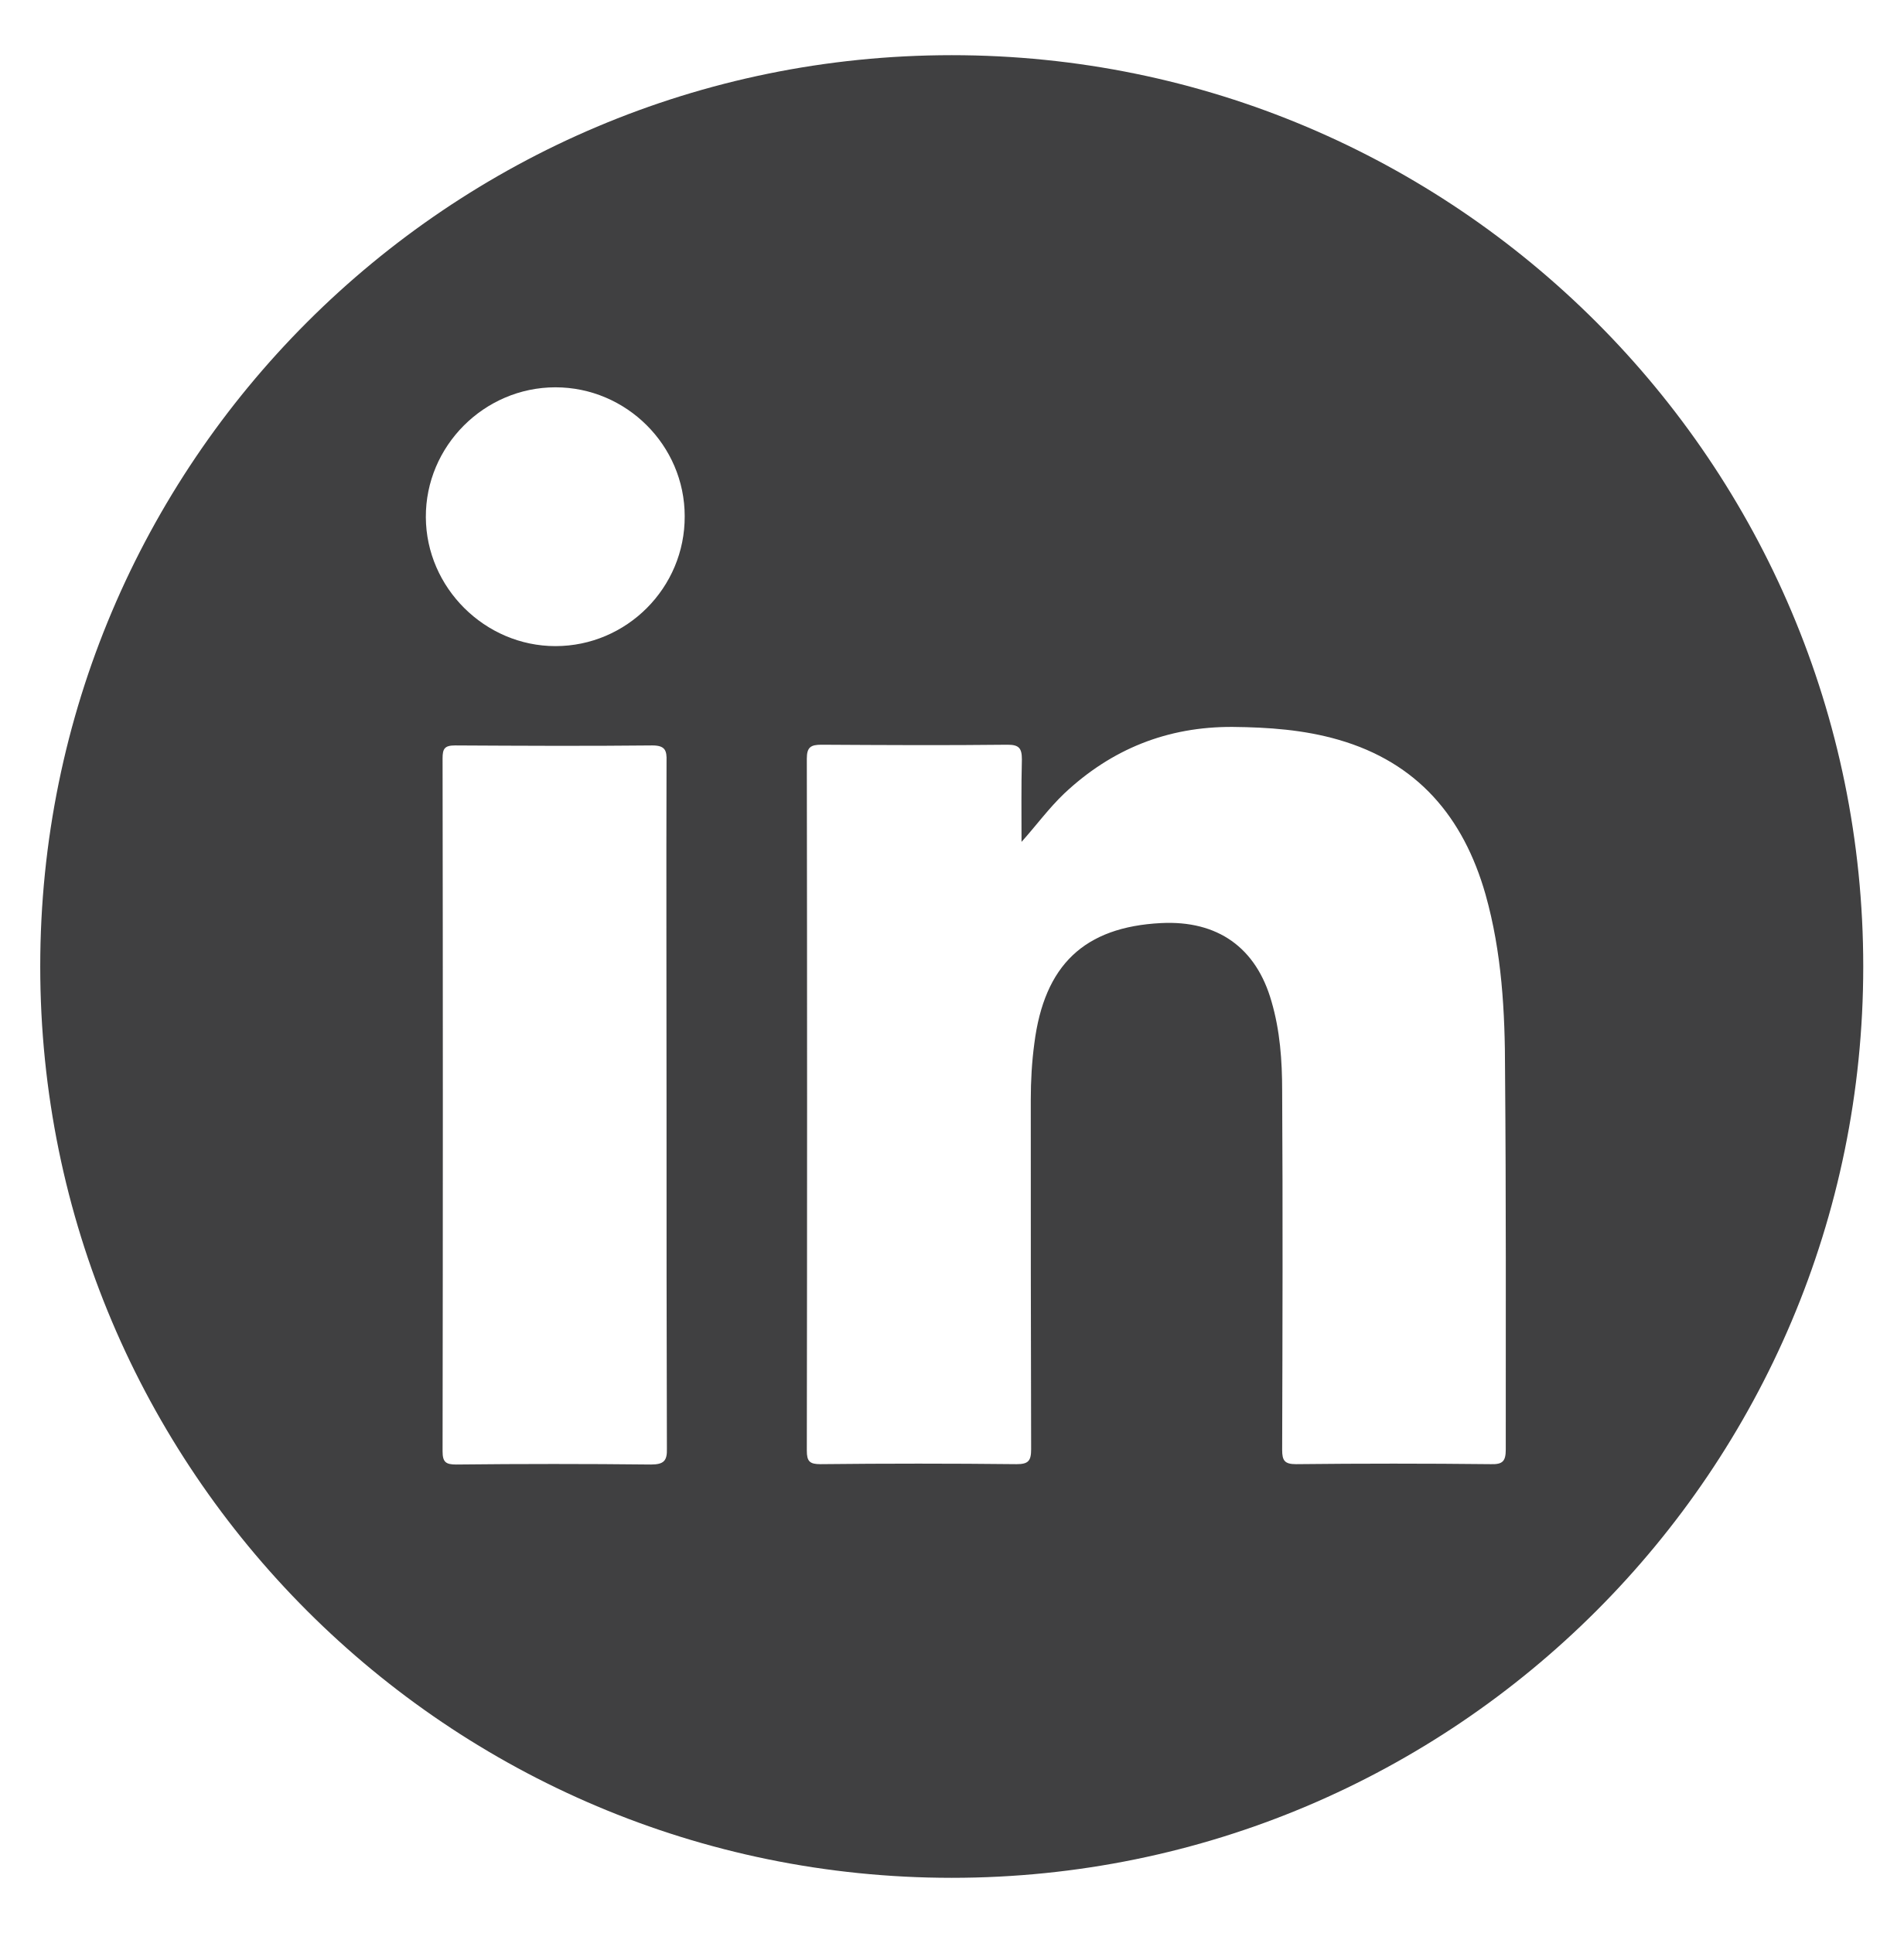
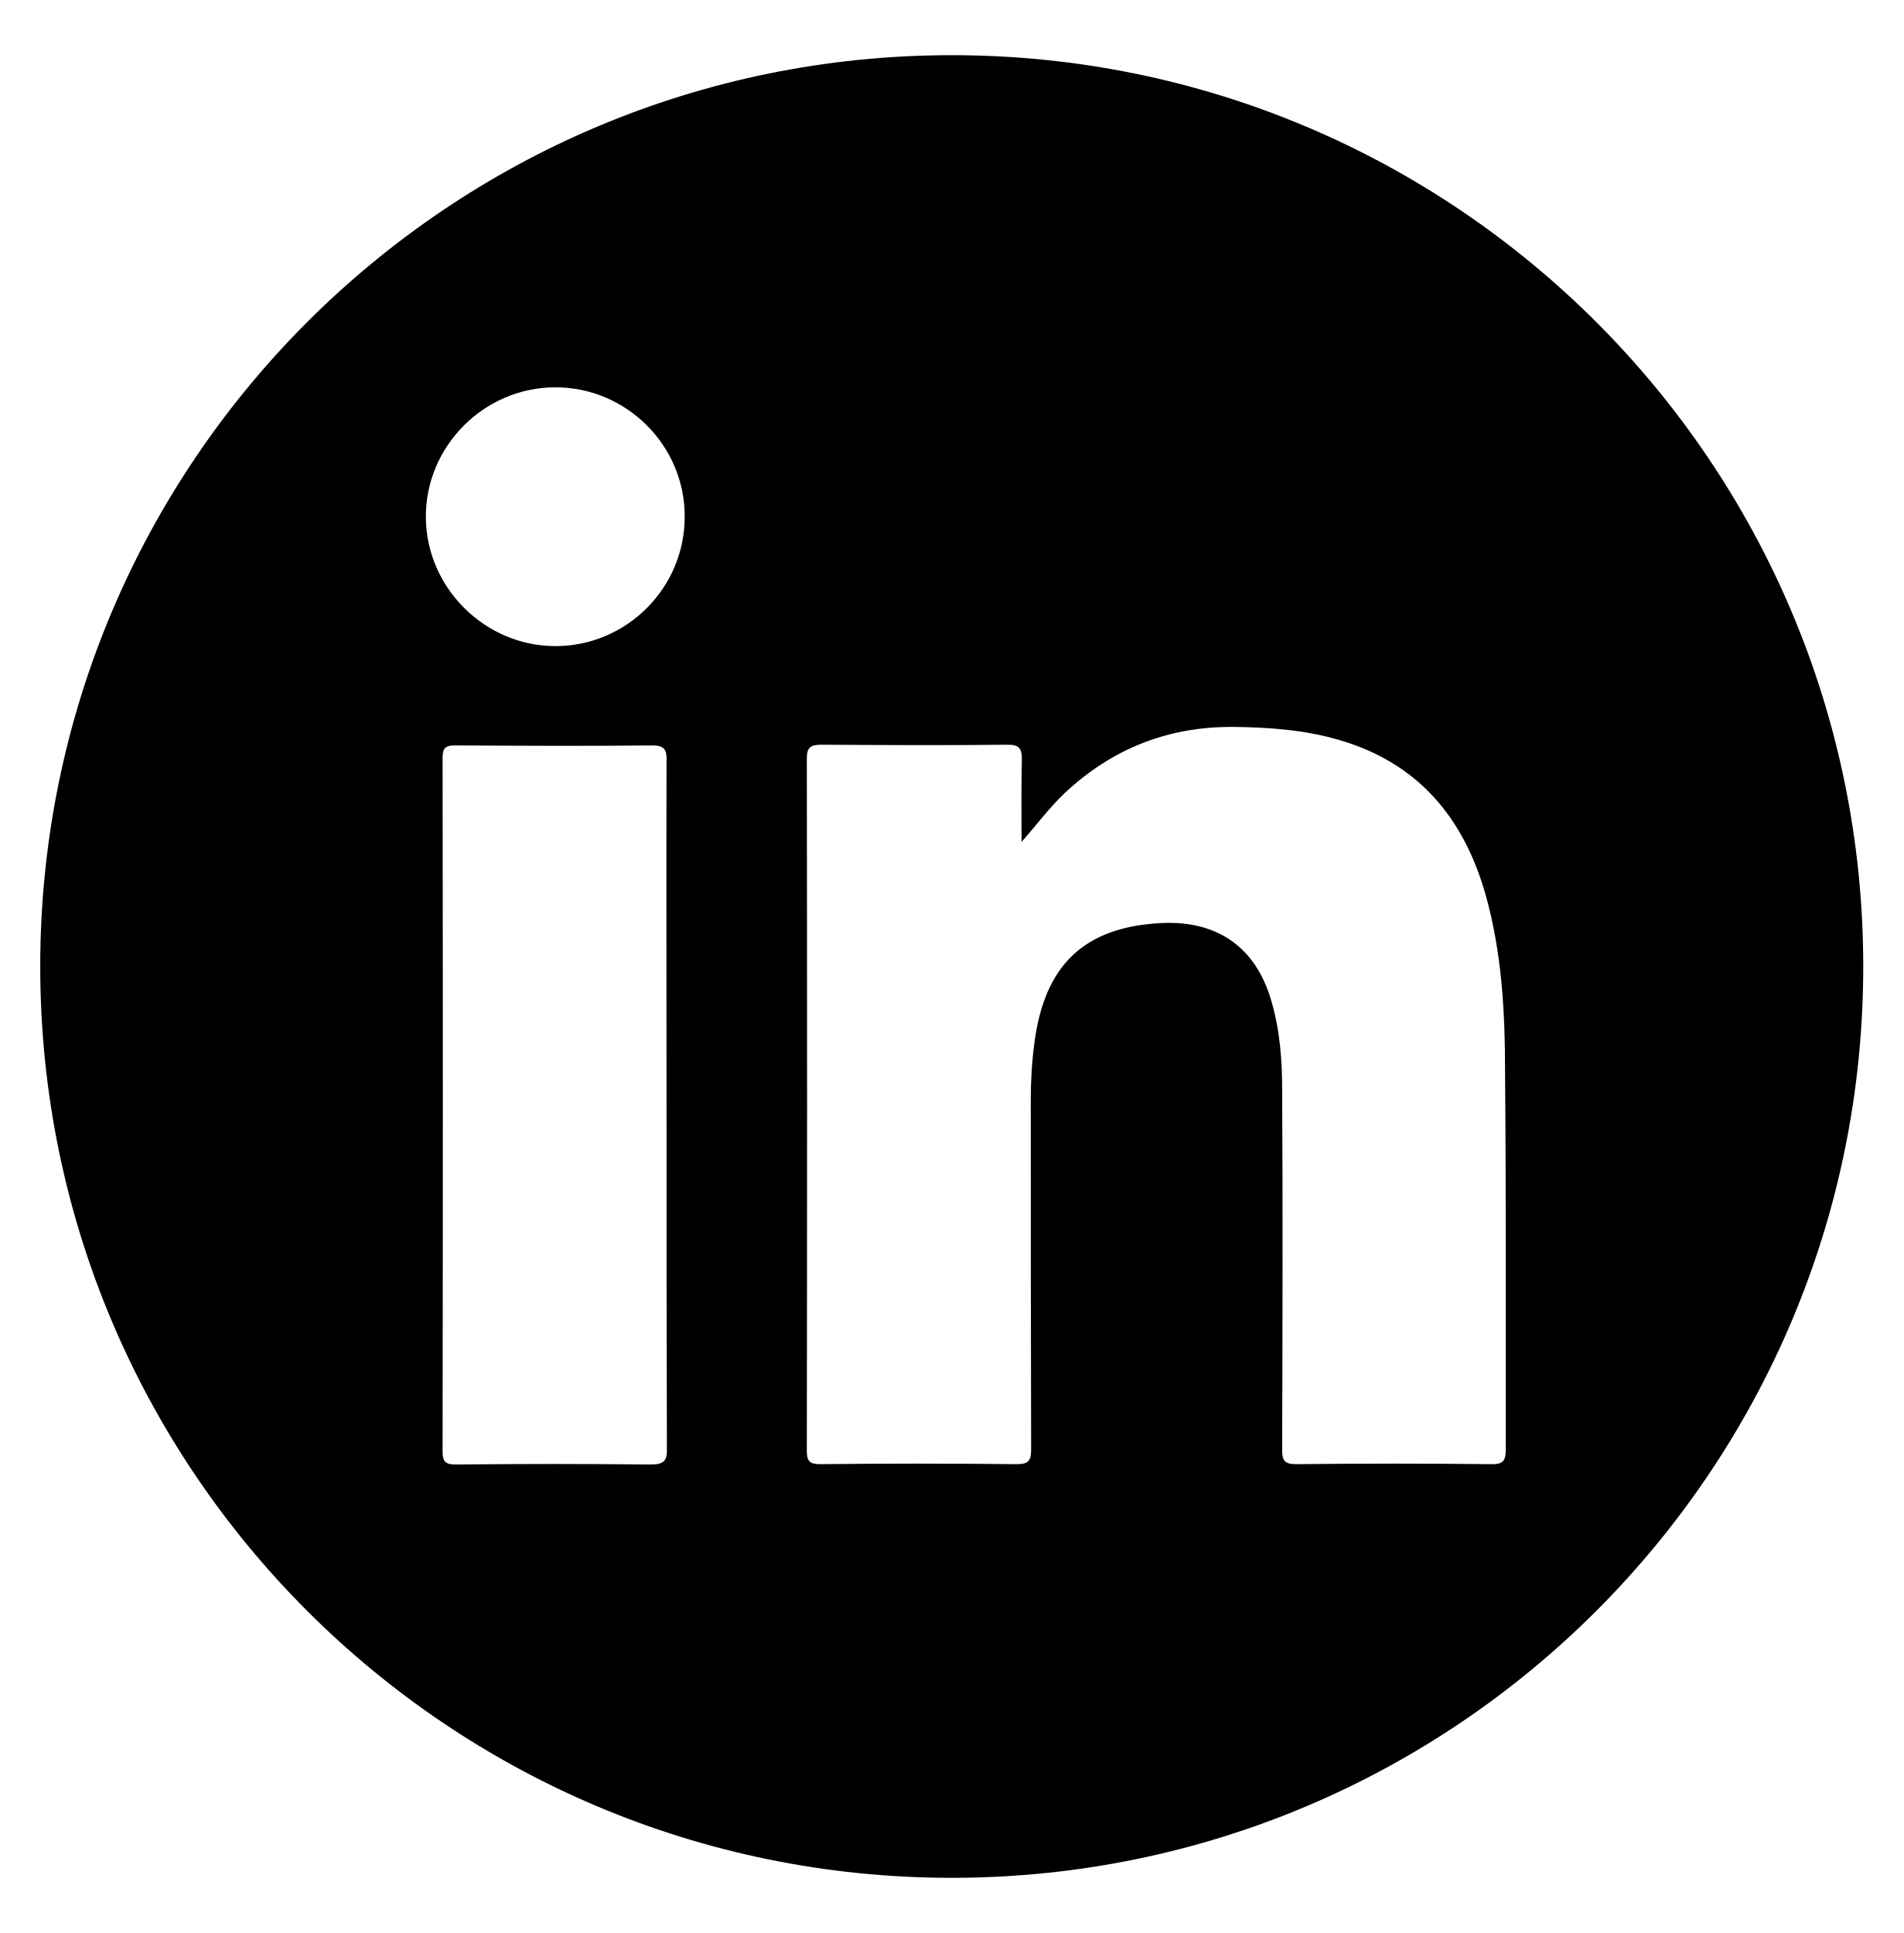
<svg xmlns="http://www.w3.org/2000/svg" version="1.1" id="Layer_1" x="0px" y="0px" viewBox="0 0 534.7 543" style="enable-background:new 0 0 534.7 543;" xml:space="preserve">
-   <style type="text/css">
- 	.st0{fill:#404041;}
- </style>
  <g>
-     <path class="st0" d="M267.3,15.5c-141.4,0-256,114.6-256,256c0,141.4,114.6,256,256,256s256-114.6,256-256   C523.3,130.1,408.7,15.5,267.3,15.5z M182.8,411.4c-18.2-0.2-36.4-0.2-54.7,0c-2.9,0-3.8-0.7-3.8-3.7c0.1-64.9,0.1-129.8,0-194.7   c0-2.7,0.6-3.6,3.5-3.6c18.5,0.1,36.9,0.2,55.4,0c3.6,0,4.1,1.4,4,4.4c-0.1,32.3,0,64.6,0,96.9c0,32,0,64.1,0.1,96.2   C187.4,410.3,186.5,411.4,182.8,411.4z M156,181.5c-19.8,0-36.3-16.4-36.4-36.2c-0.1-20,16.4-36.5,36.4-36.5   c19.9,0,36.3,16.3,36.3,36.2C192.4,165.1,176,181.5,156,181.5z M422.9,407.2c0,3.3-0.9,4.2-4.2,4.1c-18.2-0.2-36.4-0.2-54.7,0   c-3.2,0-3.9-1-3.9-4c0.1-33.6,0.2-67.3,0-100.9c0-8.5-0.6-16.9-3-25.1c-4.3-15.1-15.1-22.8-31-22c-21.6,1.1-32.8,11.8-35.6,33.8   c-0.7,5.2-1,10.5-1,15.8c0,32.7,0,65.5,0.1,98.2c0,3.3-0.8,4.2-4.1,4.2c-18.4-0.2-36.7-0.2-55.1,0c-3,0-3.8-0.8-3.8-3.8   c0.1-64.8,0.1-129.6,0-194.4c0-3.2,1.1-3.9,4.1-3.9c17.4,0.1,34.9,0.2,52.3,0c3.2,0,4,1,4,4.1c-0.2,7.7-0.1,15.5-0.1,23.2   c4.2-4.7,7.7-9.5,12-13.6c13.3-12.5,29-18.8,47.3-18.7c10.1,0.1,20,0.8,29.7,3.6c22.2,6.4,35.1,21.7,41.3,43.4   c4.6,16.3,5.5,33,5.5,49.8C423,336.4,422.9,371.8,422.9,407.2z" />
+     <path d="M267.3,15.5c-141.4,0-256,114.6-256,256c0,141.4,114.6,256,256,256s256-114.6,256-256   C523.3,130.1,408.7,15.5,267.3,15.5z M182.8,411.4c-18.2-0.2-36.4-0.2-54.7,0c-2.9,0-3.8-0.7-3.8-3.7c0.1-64.9,0.1-129.8,0-194.7   c0-2.7,0.6-3.6,3.5-3.6c18.5,0.1,36.9,0.2,55.4,0c3.6,0,4.1,1.4,4,4.4c-0.1,32.3,0,64.6,0,96.9c0,32,0,64.1,0.1,96.2   C187.4,410.3,186.5,411.4,182.8,411.4z M156,181.5c-19.8,0-36.3-16.4-36.4-36.2c-0.1-20,16.4-36.5,36.4-36.5   c19.9,0,36.3,16.3,36.3,36.2C192.4,165.1,176,181.5,156,181.5z M422.9,407.2c0,3.3-0.9,4.2-4.2,4.1c-18.2-0.2-36.4-0.2-54.7,0   c-3.2,0-3.9-1-3.9-4c0.1-33.6,0.2-67.3,0-100.9c0-8.5-0.6-16.9-3-25.1c-4.3-15.1-15.1-22.8-31-22c-21.6,1.1-32.8,11.8-35.6,33.8   c-0.7,5.2-1,10.5-1,15.8c0,32.7,0,65.5,0.1,98.2c0,3.3-0.8,4.2-4.1,4.2c-18.4-0.2-36.7-0.2-55.1,0c-3,0-3.8-0.8-3.8-3.8   c0.1-64.8,0.1-129.6,0-194.4c0-3.2,1.1-3.9,4.1-3.9c17.4,0.1,34.9,0.2,52.3,0c3.2,0,4,1,4,4.1c-0.2,7.7-0.1,15.5-0.1,23.2   c4.2-4.7,7.7-9.5,12-13.6c13.3-12.5,29-18.8,47.3-18.7c10.1,0.1,20,0.8,29.7,3.6c22.2,6.4,35.1,21.7,41.3,43.4   c4.6,16.3,5.5,33,5.5,49.8C423,336.4,422.9,371.8,422.9,407.2z" />
  </g>
</svg>
